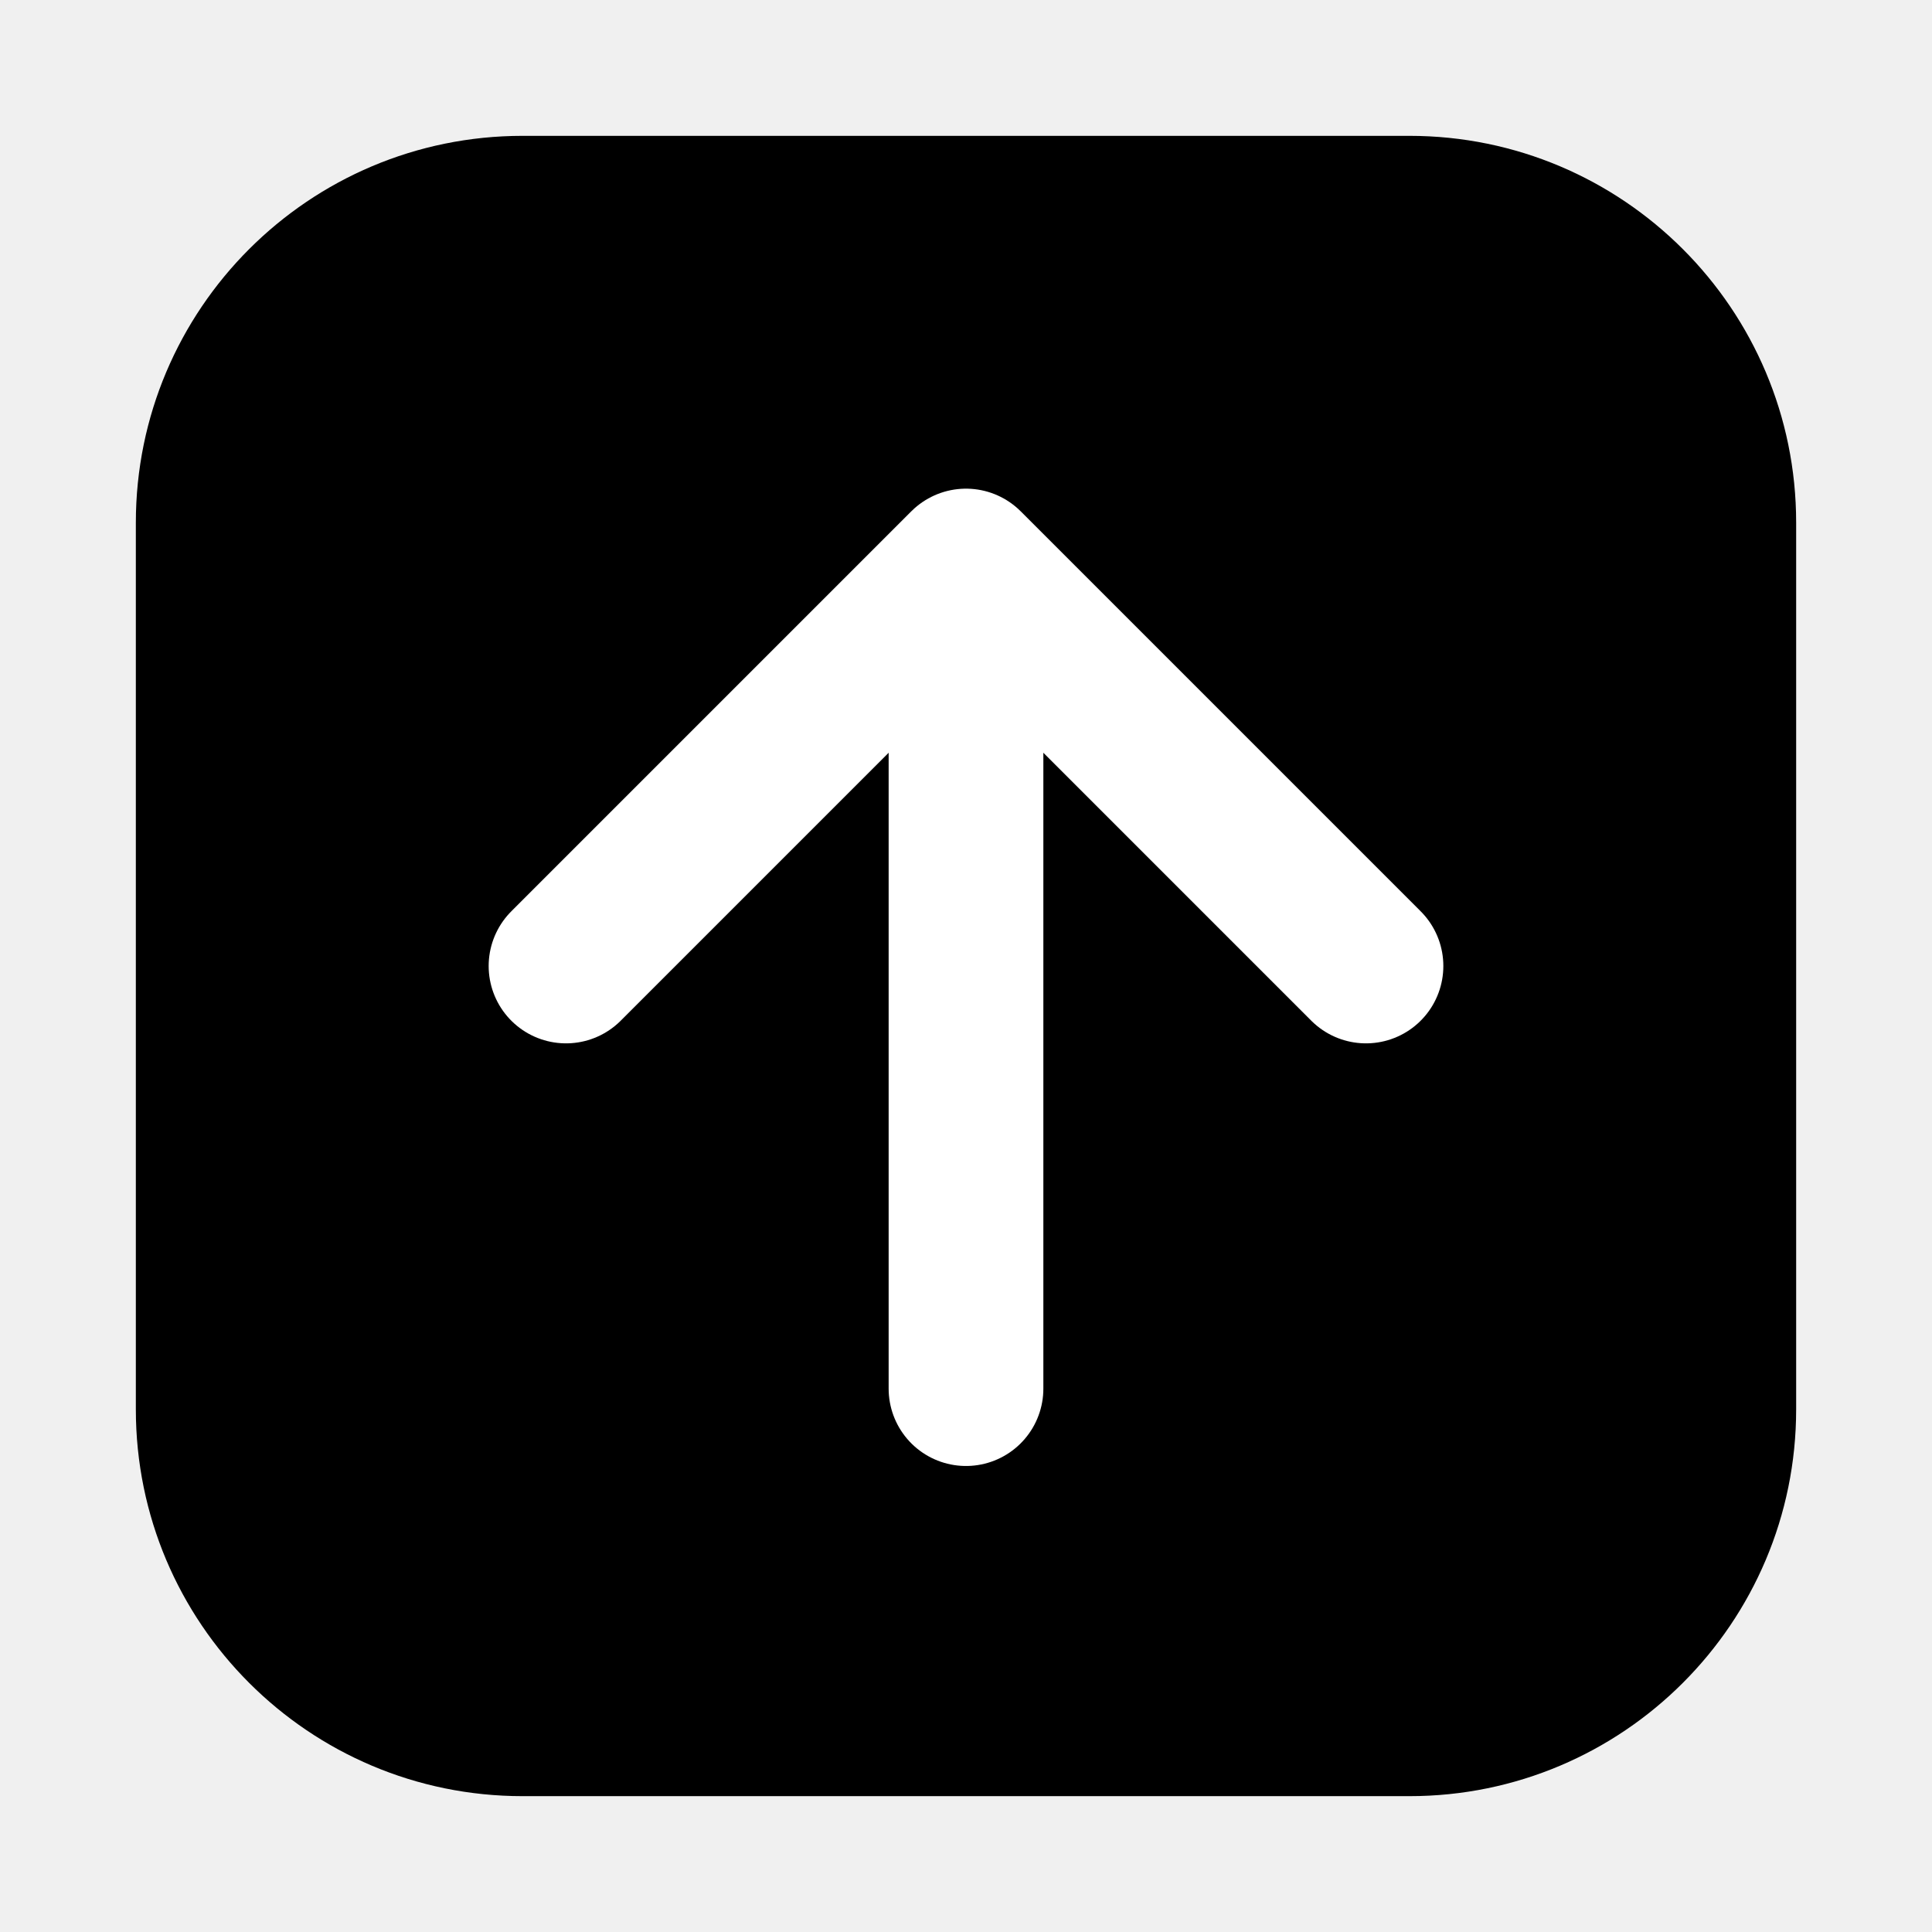
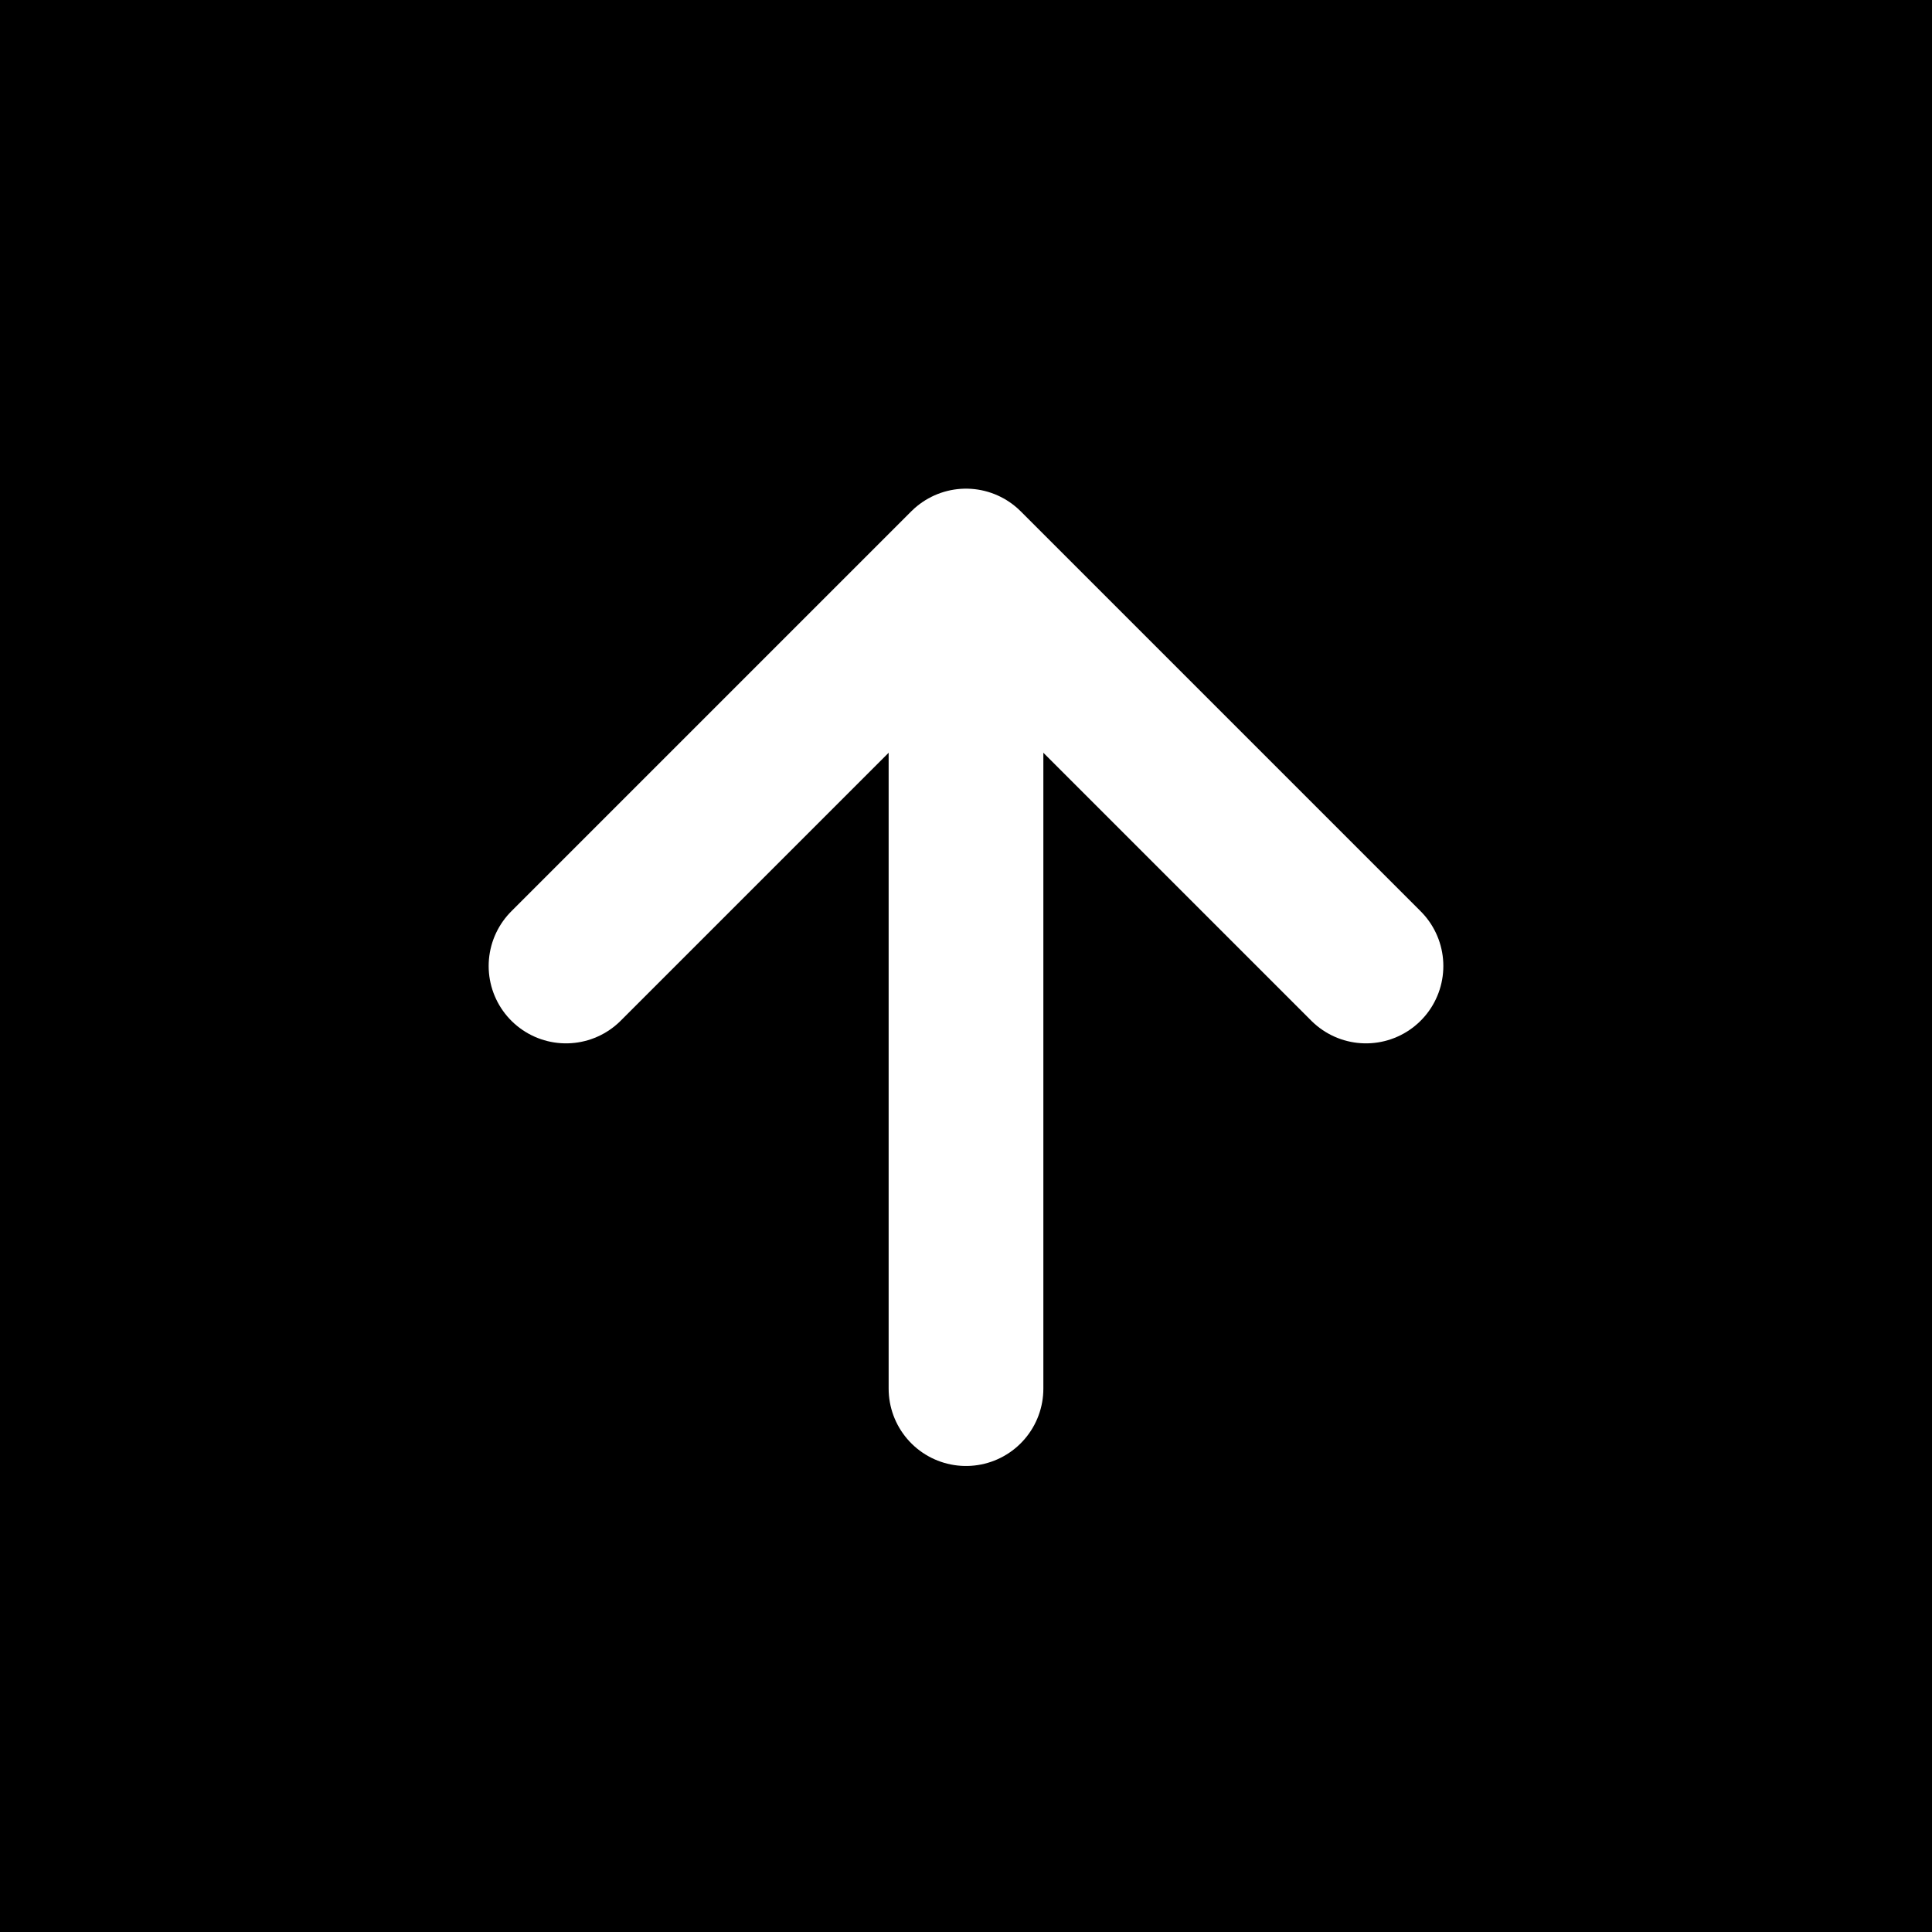
<svg xmlns="http://www.w3.org/2000/svg" width="1024" height="1024" viewBox="0 0 1024 1024">
+   <rect width="1024" height="1024" fill="#000000" />
  <rect x="72" y="72" width="880" height="880" rx="205" fill="#000000" />
  <path d="M512 736V329" fill="none" stroke="#FFFFFF" stroke-width="82" stroke-linecap="round" />
  <path d="M300 512 512 300 724 512" fill="none" stroke="#FFFFFF" stroke-width="82" stroke-linecap="round" stroke-linejoin="round" />
</svg>
